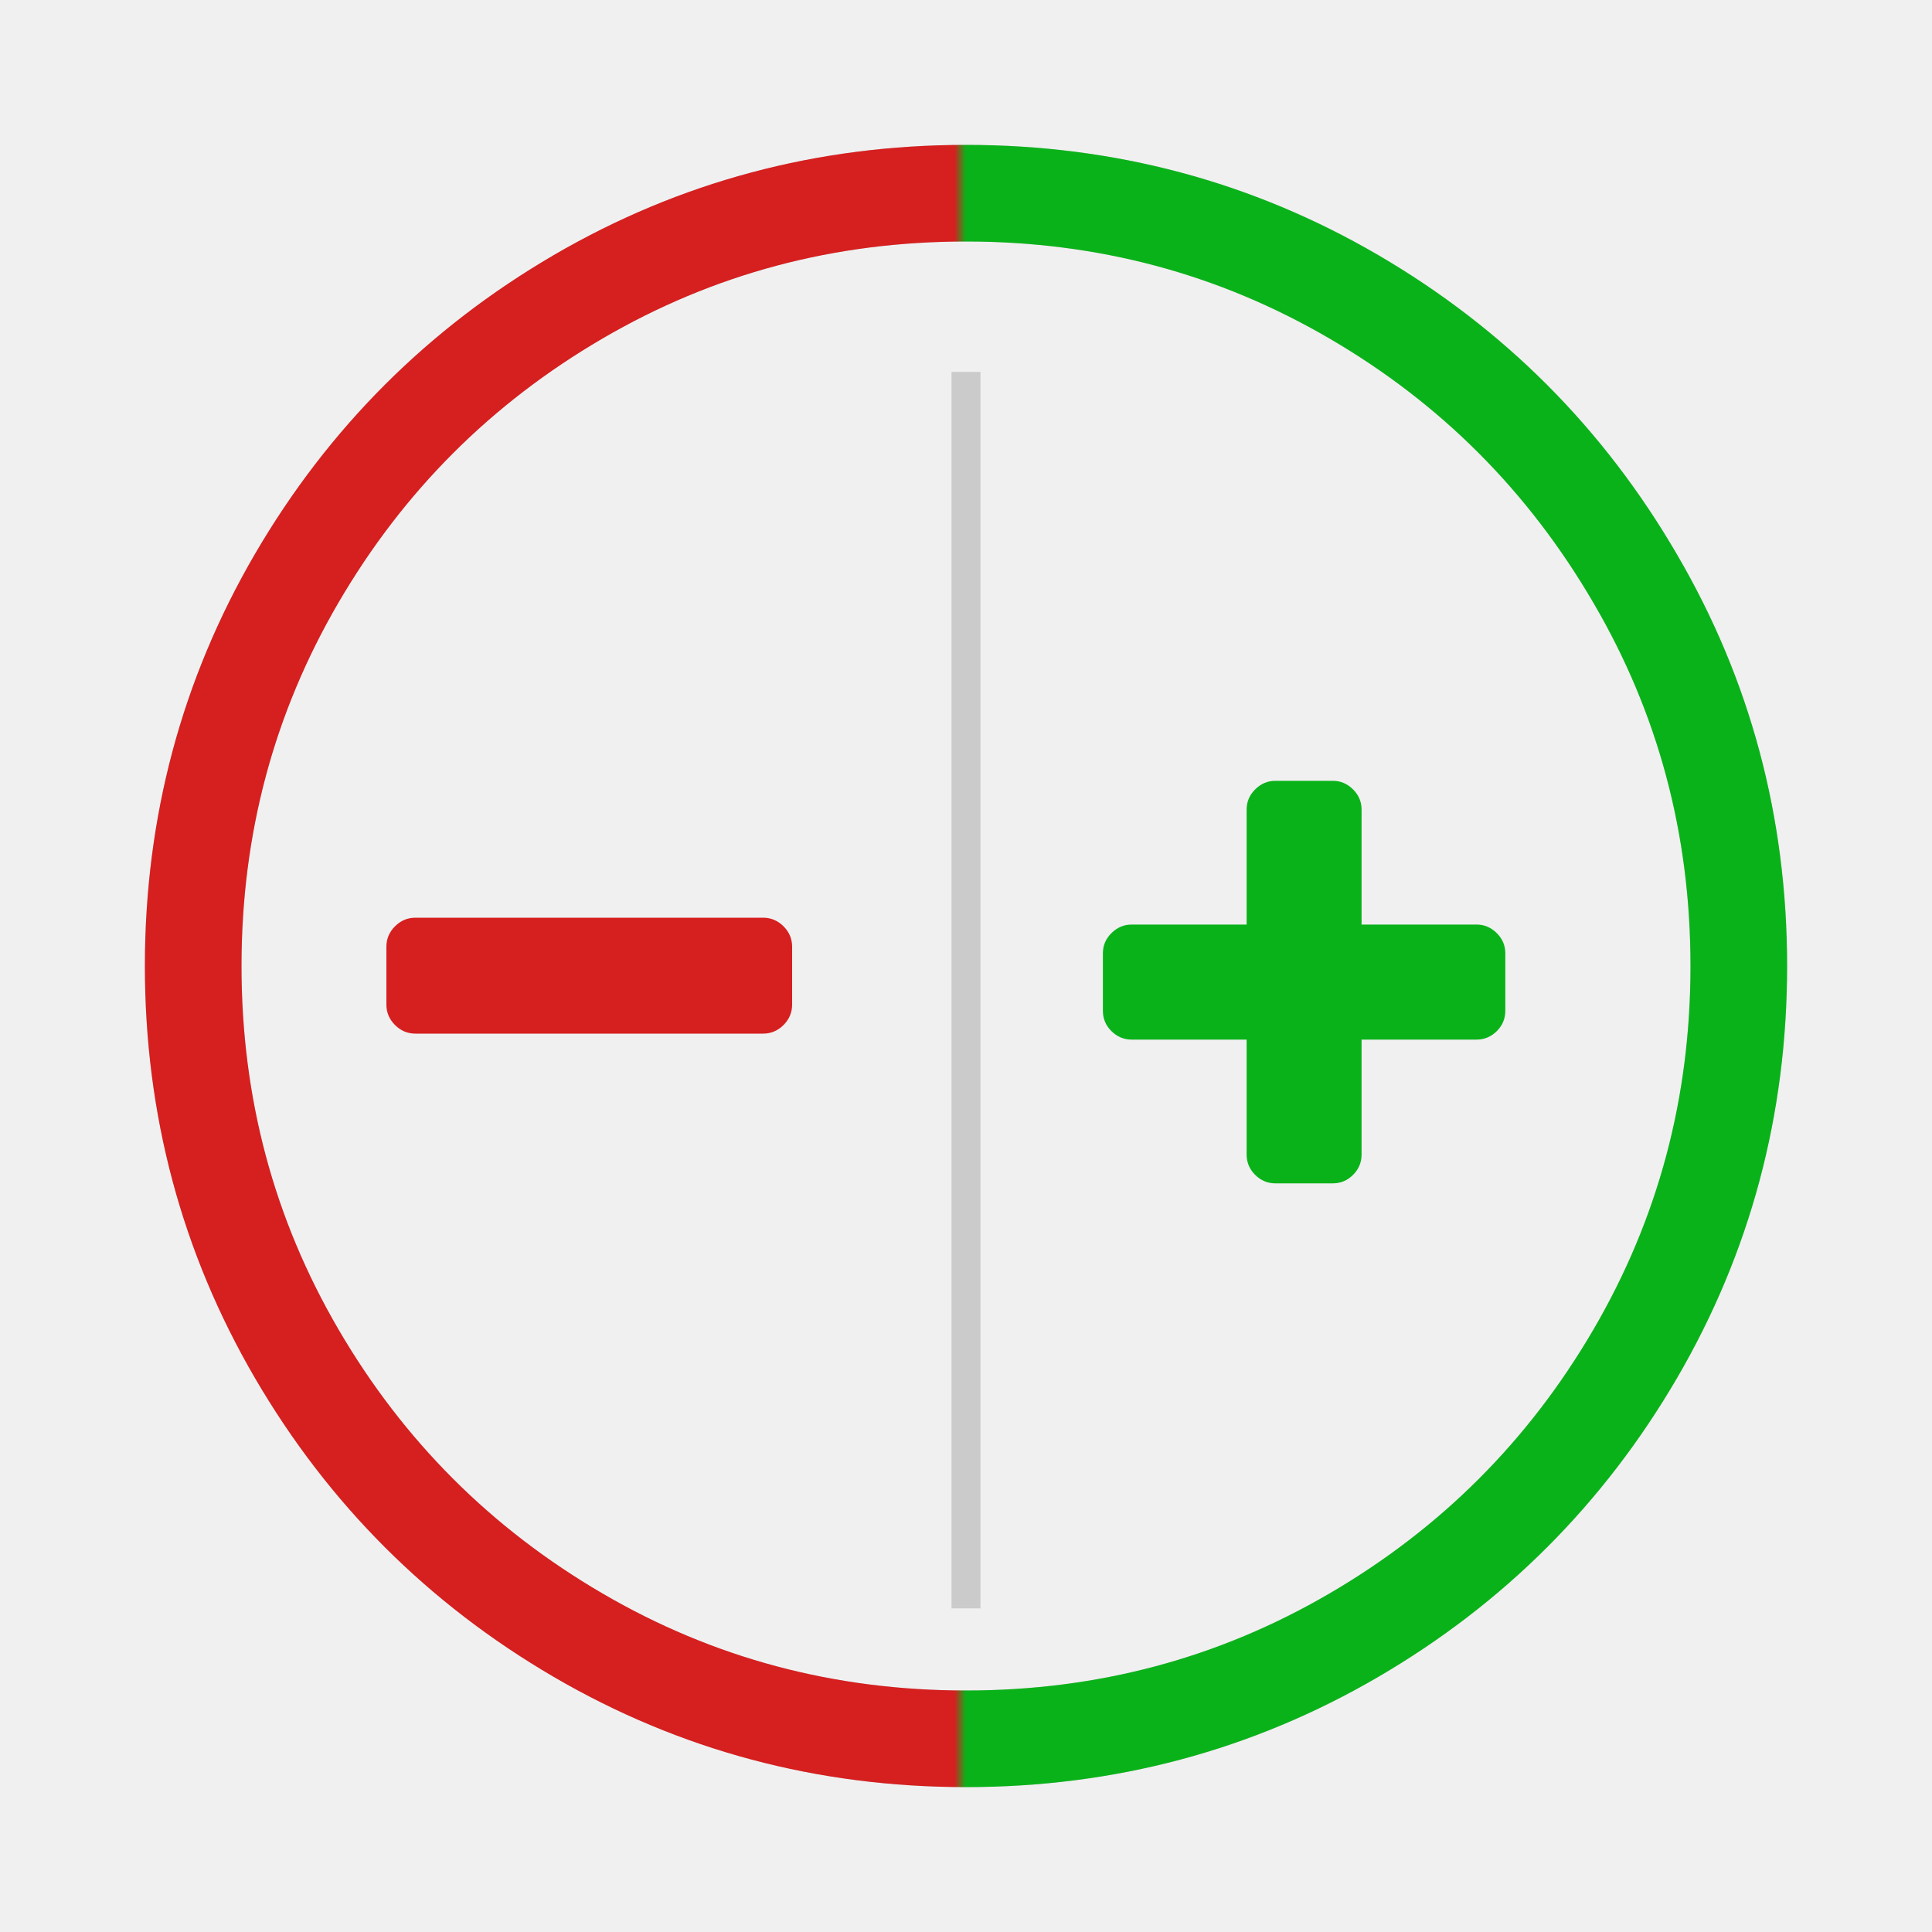
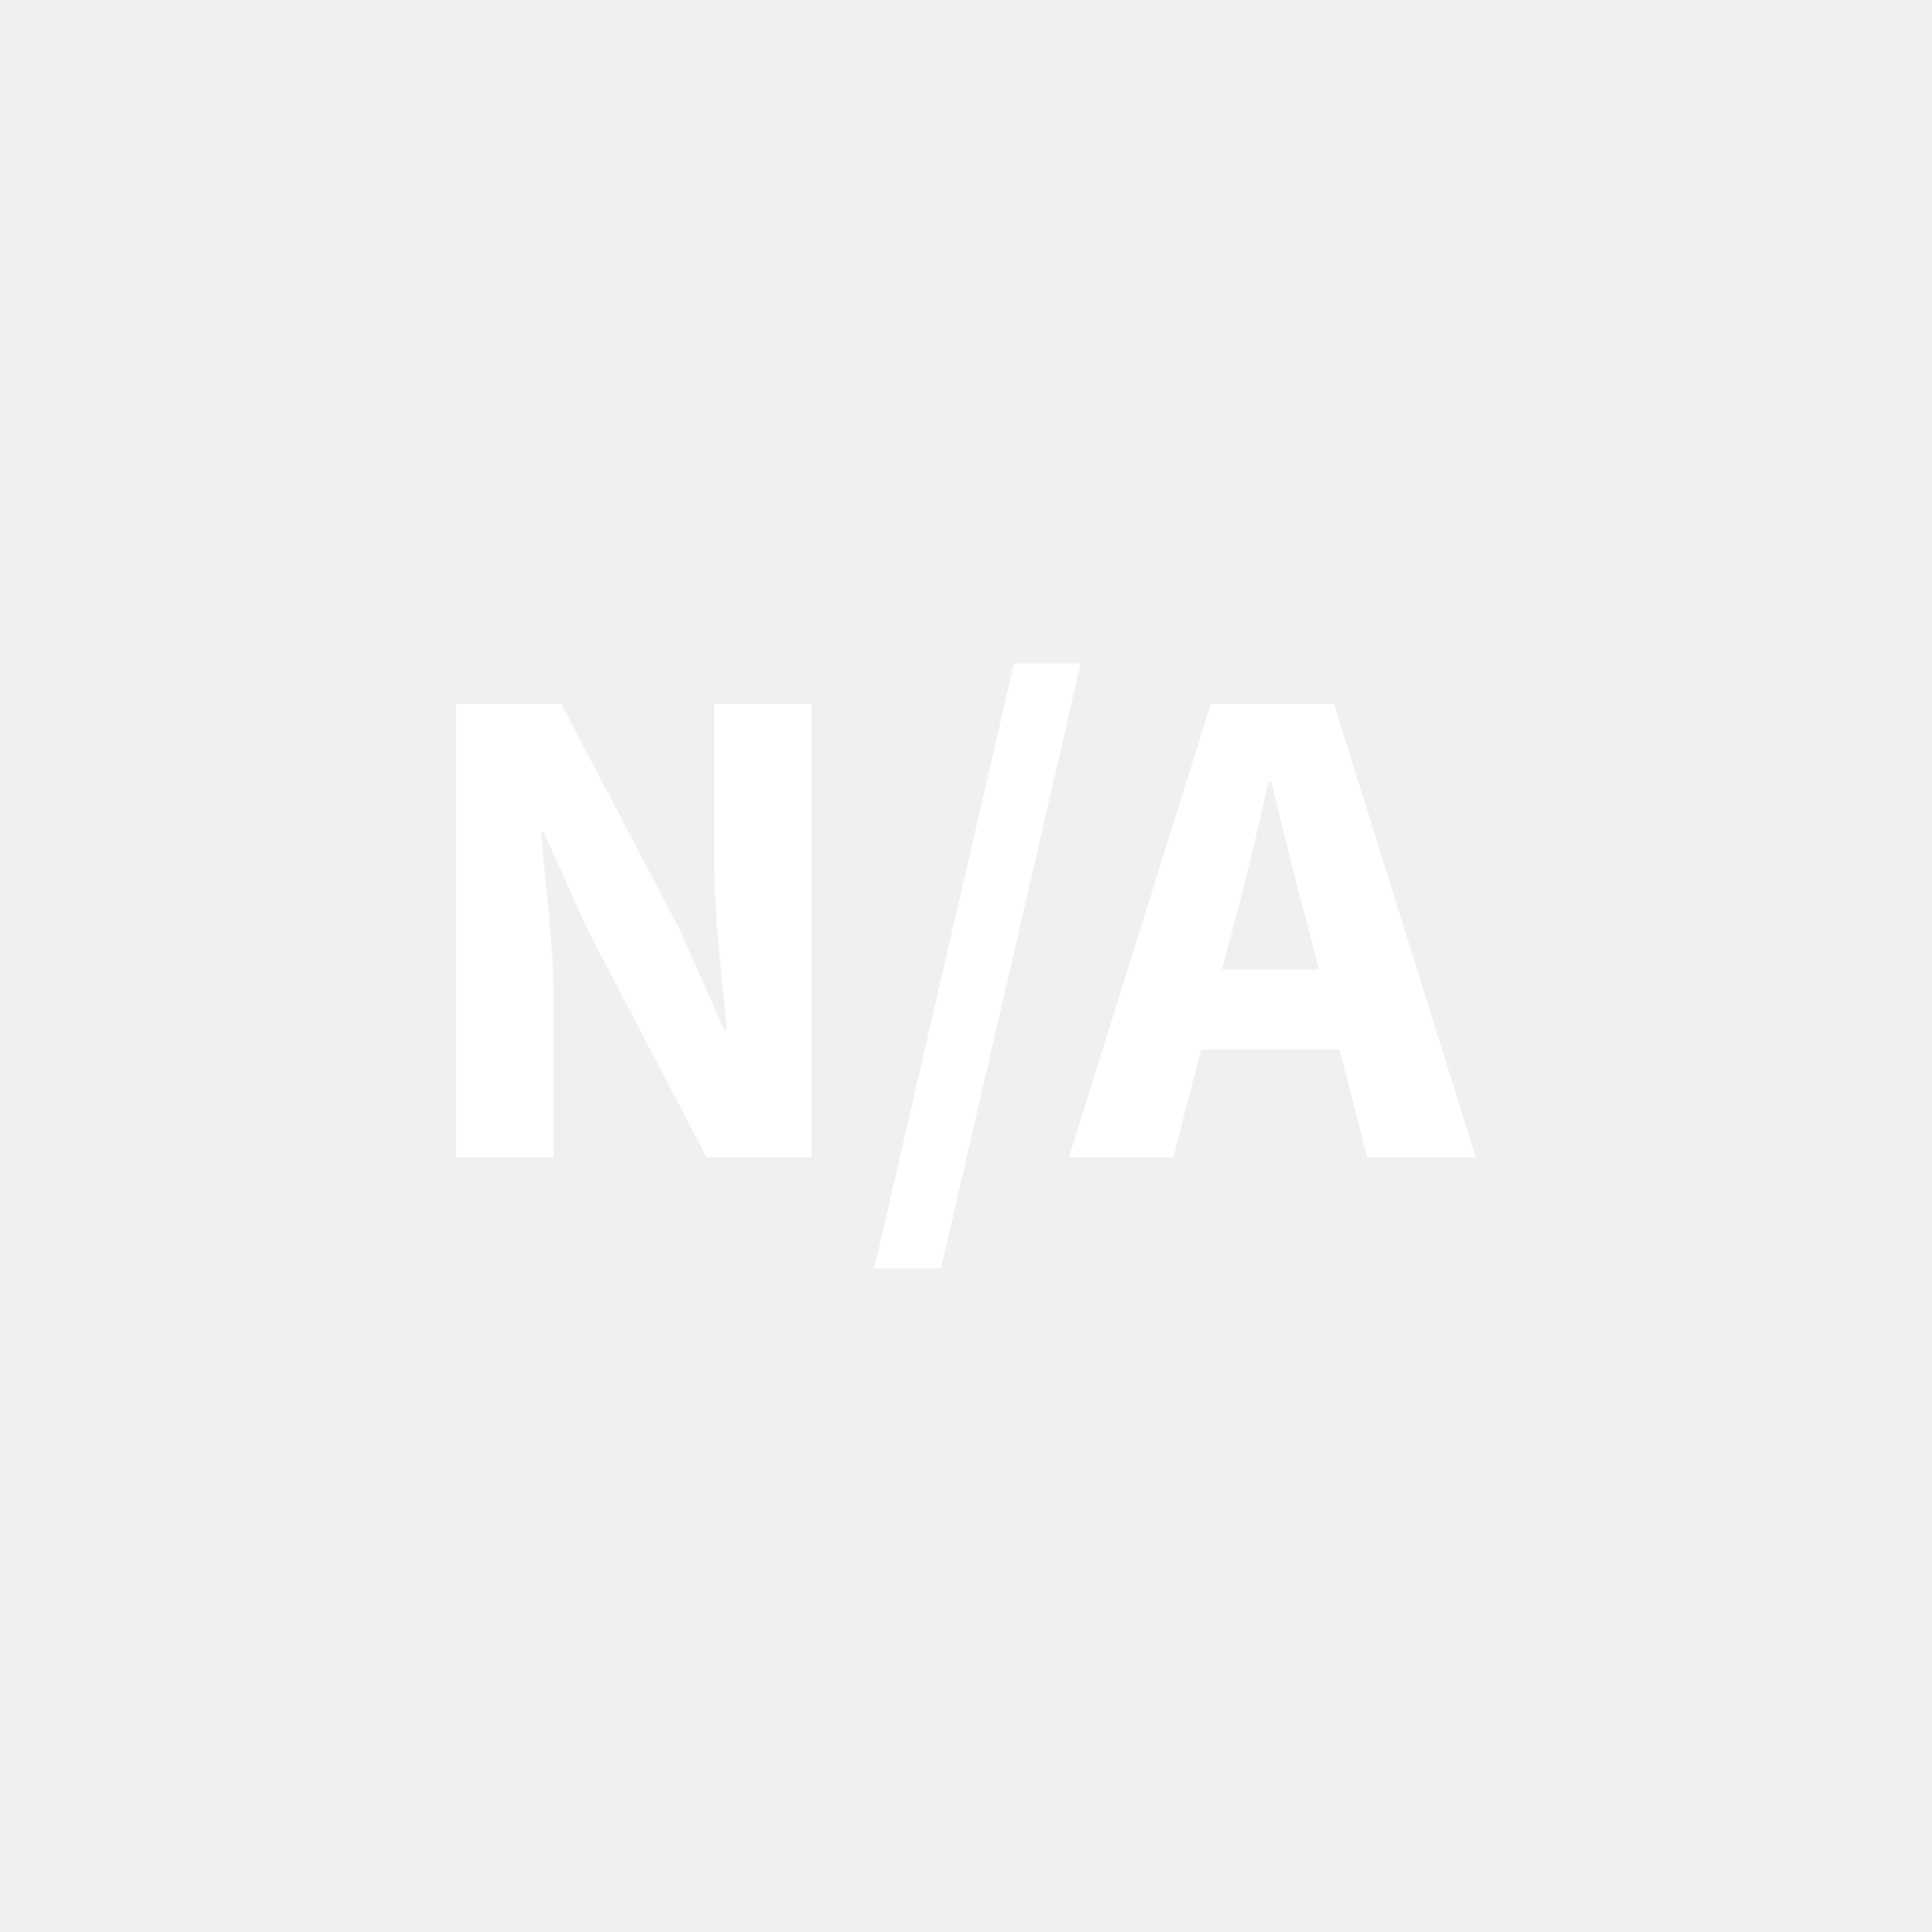
- <svg xmlns="http://www.w3.org/2000/svg" width="20px" height="20px" viewBox="0 0 20 20" version="1.1">
-   <defs>
-     <linearGradient x1="109.853%" y1="50%" x2="-16.037%" y2="50%" id="linearGradient-1">
-       <stop stop-color="#0AB21A" offset="0%" />
-       <stop stop-color="#0AB21A" offset="47.543%" />
-       <stop stop-color="#D61F1F" offset="48.106%" />
-       <stop stop-color="#D61F1F" offset="100%" />
-     </linearGradient>
-   </defs>
-   <g id="scale-/-6-outline-icons-/-2-slightly-positive" stroke="none" stroke-width="1" fill="none" fill-rule="evenodd">
-     <path d="M16.496,6.242 C15.823,5.087 14.915,4.176 13.764,3.505 C12.615,2.834 11.363,2.5 10,2.5 C8.637,2.5 7.385,2.834 6.236,3.505 C5.085,4.177 4.177,5.085 3.505,6.236 C2.834,7.385 2.5,8.637 2.5,10 C2.5,11.363 2.834,12.615 3.505,13.764 C4.177,14.915 5.085,15.823 6.236,16.495 C7.385,17.166 8.637,17.5 10,17.5 C11.363,17.5 12.615,17.166 13.764,16.495 C14.915,15.823 15.823,14.915 16.495,13.764 C17.166,12.615 17.5,11.363 17.5,10 C17.5,8.637 17.166,7.387 16.496,6.242 Z M18.5,10 C18.5,11.539 18.119,12.965 17.359,14.268 C16.6,15.568 15.568,16.6 14.268,17.359 C12.965,18.119 11.539,18.5 10,18.5 C8.461,18.5 7.035,18.119 5.732,17.359 C4.432,16.6 3.4,15.568 2.641,14.268 C1.881,12.965 1.5,11.539 1.5,10 C1.5,8.461 1.881,7.035 2.641,5.732 C3.4,4.432 4.432,3.4 5.732,2.641 C7.035,1.881 8.461,1.5 10,1.5 C11.539,1.5 12.965,1.881 14.268,2.641 C15.568,3.4 16.6,4.434 17.359,5.738 C18.119,7.037 18.5,8.461 18.5,10 Z" id="minus-circle---FontAwesome" fill="#CBCBCB" fill-rule="nonzero" />
-     <path d="M16.496,6.242 C15.823,5.087 14.915,4.176 13.764,3.505 C12.615,2.834 11.363,2.5 10,2.5 C8.637,2.5 7.385,2.834 6.236,3.505 C5.085,4.177 4.177,5.085 3.505,6.236 C2.834,7.385 2.5,8.637 2.5,10 C2.5,11.363 2.834,12.615 3.505,13.764 C4.177,14.915 5.085,15.823 6.236,16.495 C7.385,17.166 8.637,17.5 10,17.5 C11.363,17.5 12.615,17.166 13.764,16.495 C14.915,15.823 15.823,14.915 16.495,13.764 C17.166,12.615 17.5,11.363 17.5,10 C17.5,8.637 17.166,7.387 16.496,6.242 Z M18.5,10 C18.5,11.539 18.119,12.965 17.359,14.268 C16.6,15.568 15.568,16.6 14.268,17.359 C12.965,18.119 11.539,18.5 10,18.5 C8.461,18.5 7.035,18.119 5.732,17.359 C4.432,16.6 3.4,15.568 2.641,14.268 C1.881,12.965 1.5,11.539 1.5,10 C1.5,8.461 1.881,7.035 2.641,5.732 C3.4,4.432 4.432,3.4 5.732,2.641 C7.035,1.881 8.461,1.5 10,1.5 C11.539,1.5 12.965,1.881 14.268,2.641 C15.568,3.4 16.6,4.434 17.359,5.738 C18.119,7.037 18.5,8.461 18.5,10 Z" id="minus-circle---FontAwesome" fill="url(#linearGradient-1)" fill-rule="nonzero" />
-     <path d="M10,16.5 L10,4" id="Line" stroke="#CBCBCB" stroke-width="0.3" stroke-linecap="square" fill-rule="nonzero" />
-     <g id="Group-3" transform="translate(4, 7.5)" fill-rule="nonzero">
-       <g id="Group-2" transform="translate(7, 0)" fill="#0AB21A">
-         <g id="Group">
-           <path d="M4.583,2.964 L4.583,2.369 C4.583,2.288 4.554,2.219 4.495,2.16 C4.436,2.101 4.366,2.071 4.286,2.071 L3.095,2.071 L3.095,0.881 C3.095,0.8 3.066,0.731 3.007,0.672 C2.948,0.613 2.878,0.583 2.798,0.583 L2.202,0.583 C2.122,0.583 2.052,0.613 1.993,0.672 C1.934,0.731 1.905,0.8 1.905,0.881 L1.905,2.071 L0.714,2.071 C0.634,2.071 0.564,2.101 0.505,2.16 C0.446,2.219 0.417,2.288 0.417,2.369 L0.417,2.964 C0.417,3.045 0.446,3.115 0.505,3.174 C0.564,3.232 0.634,3.262 0.714,3.262 L1.905,3.262 L1.905,4.452 C1.905,4.533 1.934,4.603 1.993,4.662 C2.052,4.721 2.122,4.75 2.202,4.75 L2.798,4.75 C2.878,4.75 2.948,4.721 3.007,4.662 C3.066,4.603 3.095,4.533 3.095,4.452 L3.095,3.262 L4.286,3.262 C4.366,3.262 4.436,3.232 4.495,3.174 C4.554,3.115 4.583,3.045 4.583,2.964 Z" id="Path" />
+ <svg xmlns="http://www.w3.org/2000/svg" width="100%" height="100%" viewBox="0 0 100 100" version="1.1" xml:space="preserve" style="fill-rule:evenodd;clip-rule:evenodd;stroke-linejoin:round;stroke-miterlimit:1.414;">
+   <g id="_--">
+     <circle cx="50" cy="50" r="50" style="fill:rgb(240,240,240);" />
+     <g transform="matrix(2.35185,3.52422e-18,3.21153e-18,1.91176,-72.6144,-36.0713)">
+       <g>
+         <g>
+           <g transform="matrix(0.425197,0,0,0.523077,21.8425,17.6462)">
+             <path d="M44.856,62.236L49.896,62.236L49.896,53.92C49.896,51.148 49.464,48.016 49.248,45.424L49.392,45.424L51.696,50.536L57.816,62.236L63.252,62.236L63.252,38.764L58.212,38.764L58.212,47.044C58.212,49.816 58.644,53.128 58.86,55.612L58.716,55.612L56.412,50.428L50.292,38.764L44.856,38.764L44.856,62.236Z" style="fill:white;fill-rule:nonzero;" />
+           </g>
+           <g transform="matrix(0.425197,0,0,0.523077,21.8425,17.6462)">
+             <path d="M66.492,67.996L69.948,67.996L77.184,36.676L73.728,36.676L66.492,67.996Z" style="fill:white;fill-rule:nonzero;" />
+           </g>
+           <g transform="matrix(0.425197,0,0,0.523077,21.8425,17.6462)">
+             <path d="M85.068,50.356C85.716,48.016 86.328,45.28 86.904,42.796L87.048,42.796C87.66,45.244 88.308,48.016 88.956,50.356L89.496,52.516L84.492,52.516L85.068,50.356ZM76.572,62.236L81.972,62.236L83.412,56.656L90.576,56.656L92.016,62.236L97.632,62.236L90.288,38.764L83.916,38.764L76.572,62.236Z" style="fill:white;fill-rule:nonzero;" />
+           </g>
        </g>
      </g>
-       <path d="M4.2,2.9 L4.2,2.3 C4.2,2.219 4.17,2.148 4.111,2.089 C4.052,2.03 3.981,2 3.9,2 L0.3,2 C0.219,2 0.148,2.03 0.089,2.089 C0.03,2.148 0,2.219 0,2.3 L0,2.9 C0,2.981 0.03,3.052 0.089,3.111 C0.148,3.17 0.219,3.2 0.3,3.2 L3.9,3.2 C3.981,3.2 4.052,3.17 4.111,3.111 C4.17,3.052 4.2,2.981 4.2,2.9 Z" id="Path" fill="#D61F1F" />
    </g>
  </g>
</svg>
